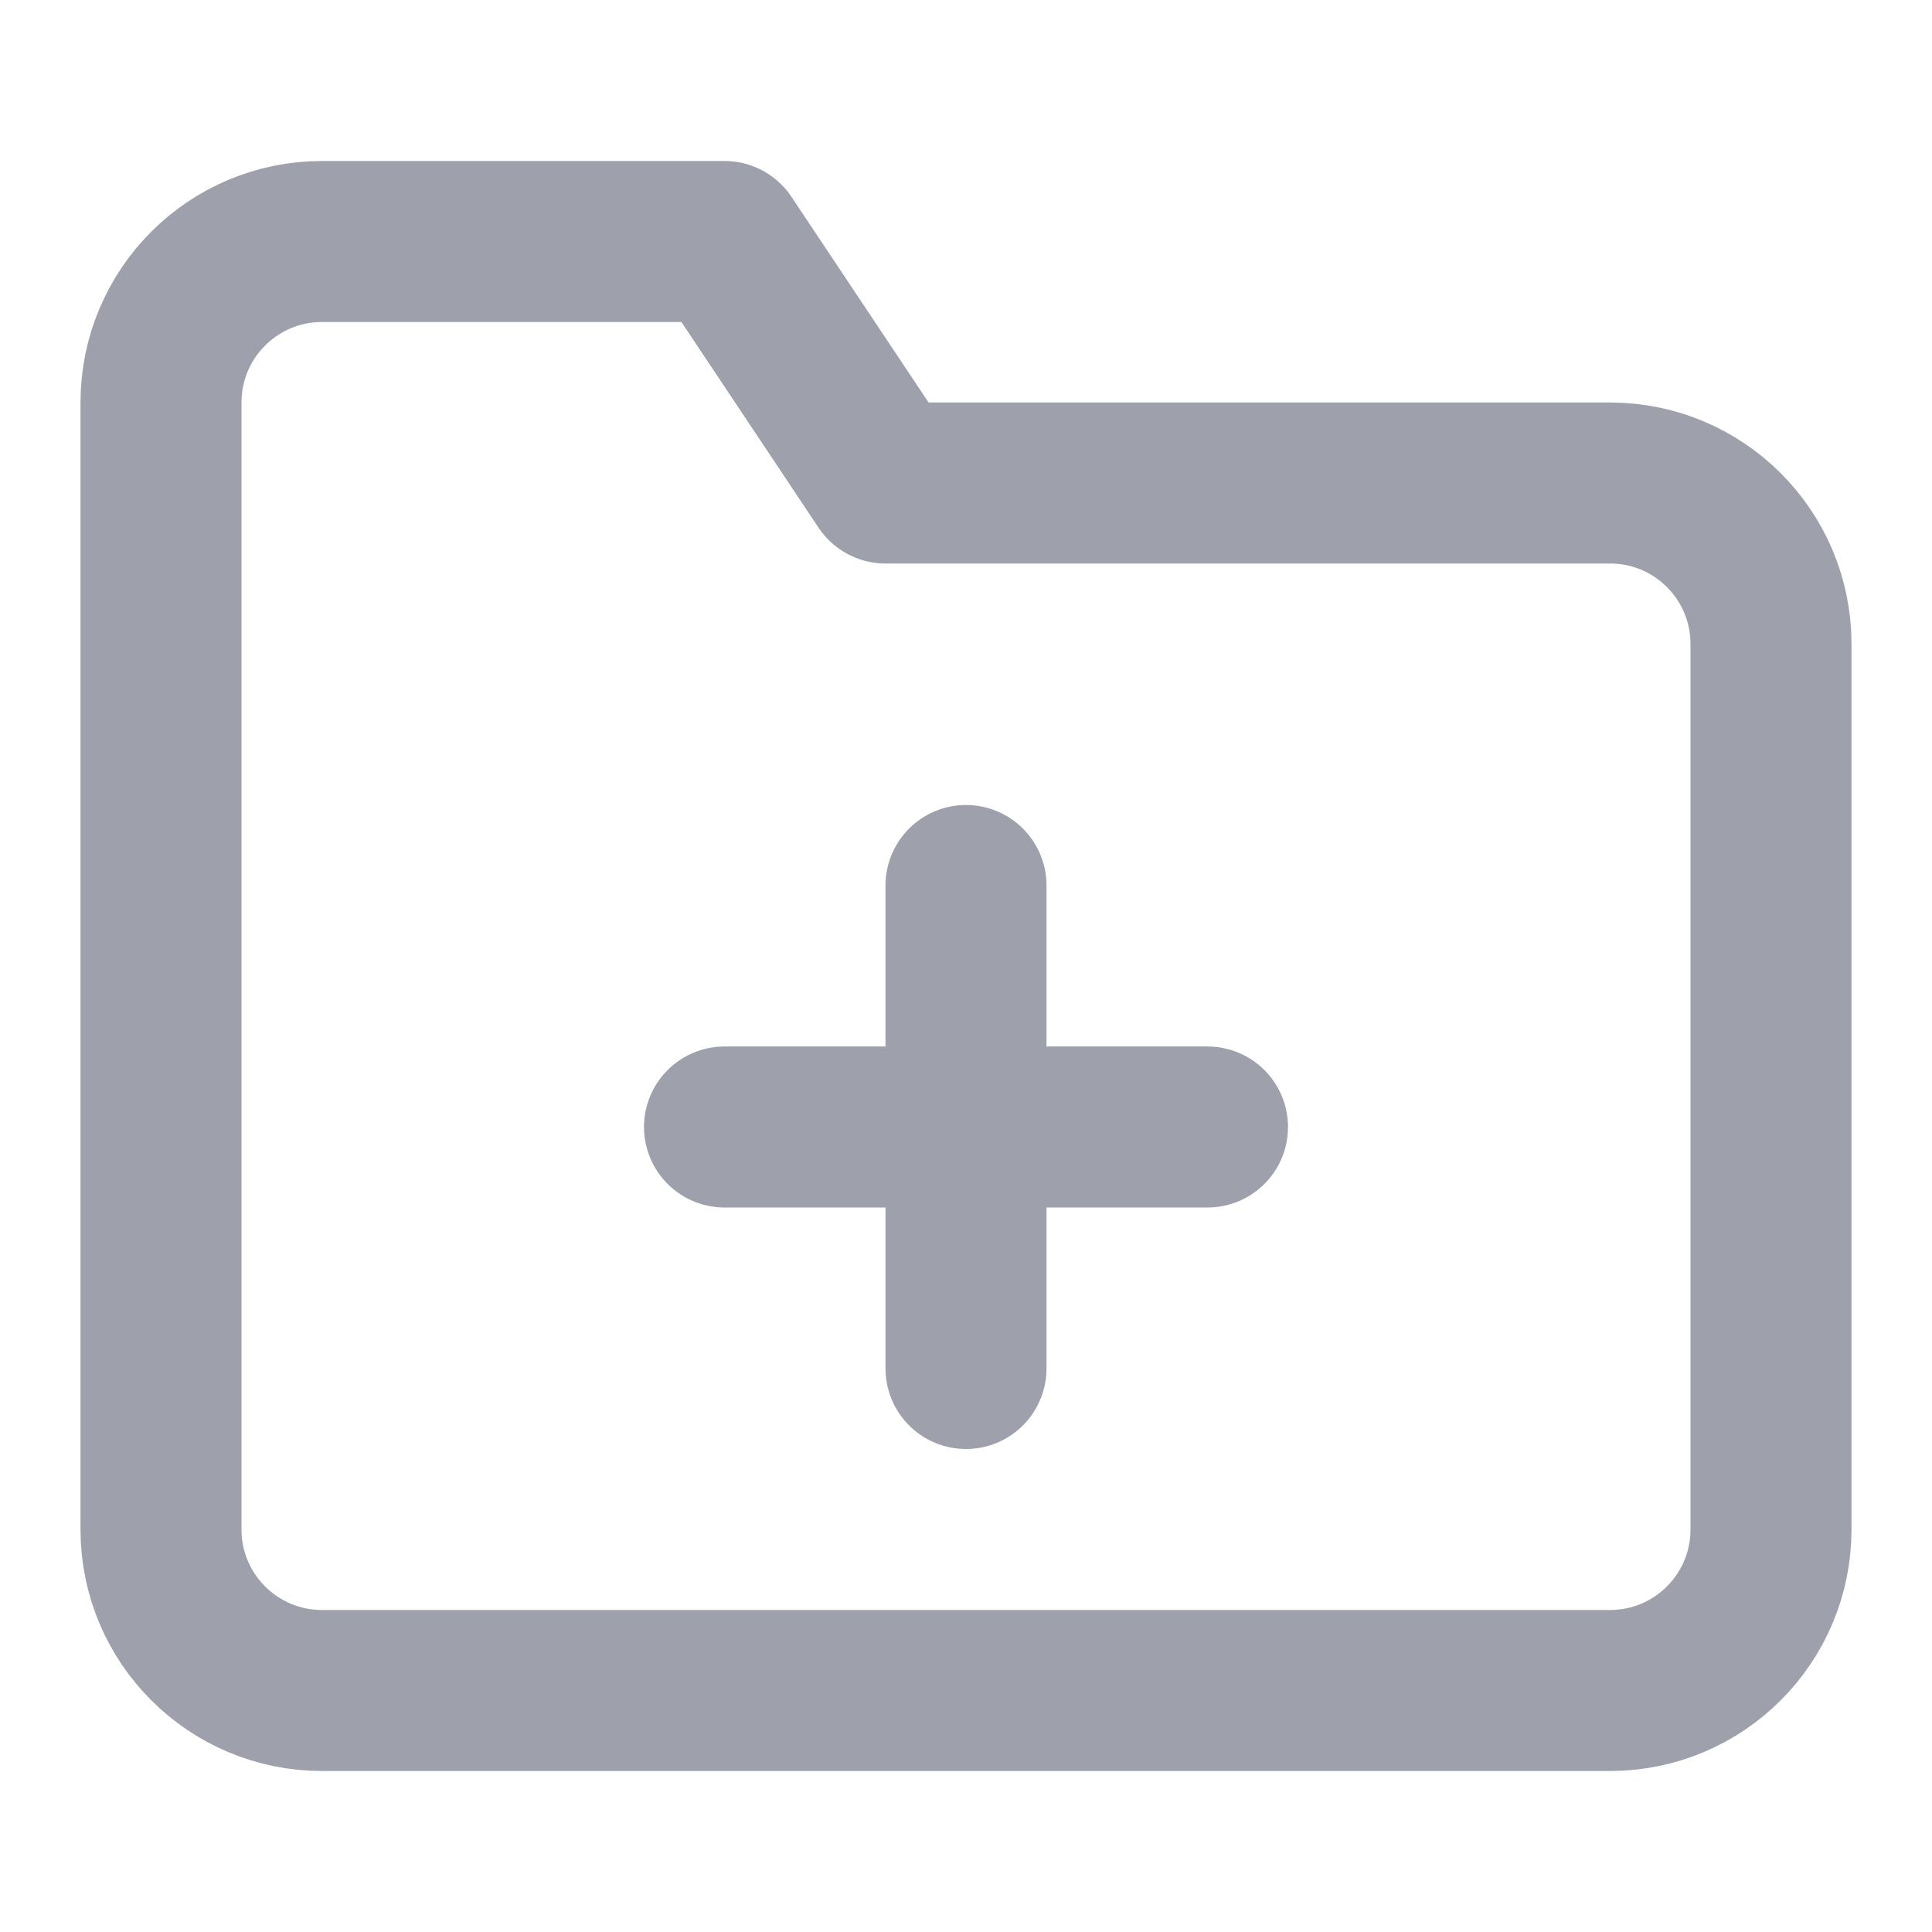
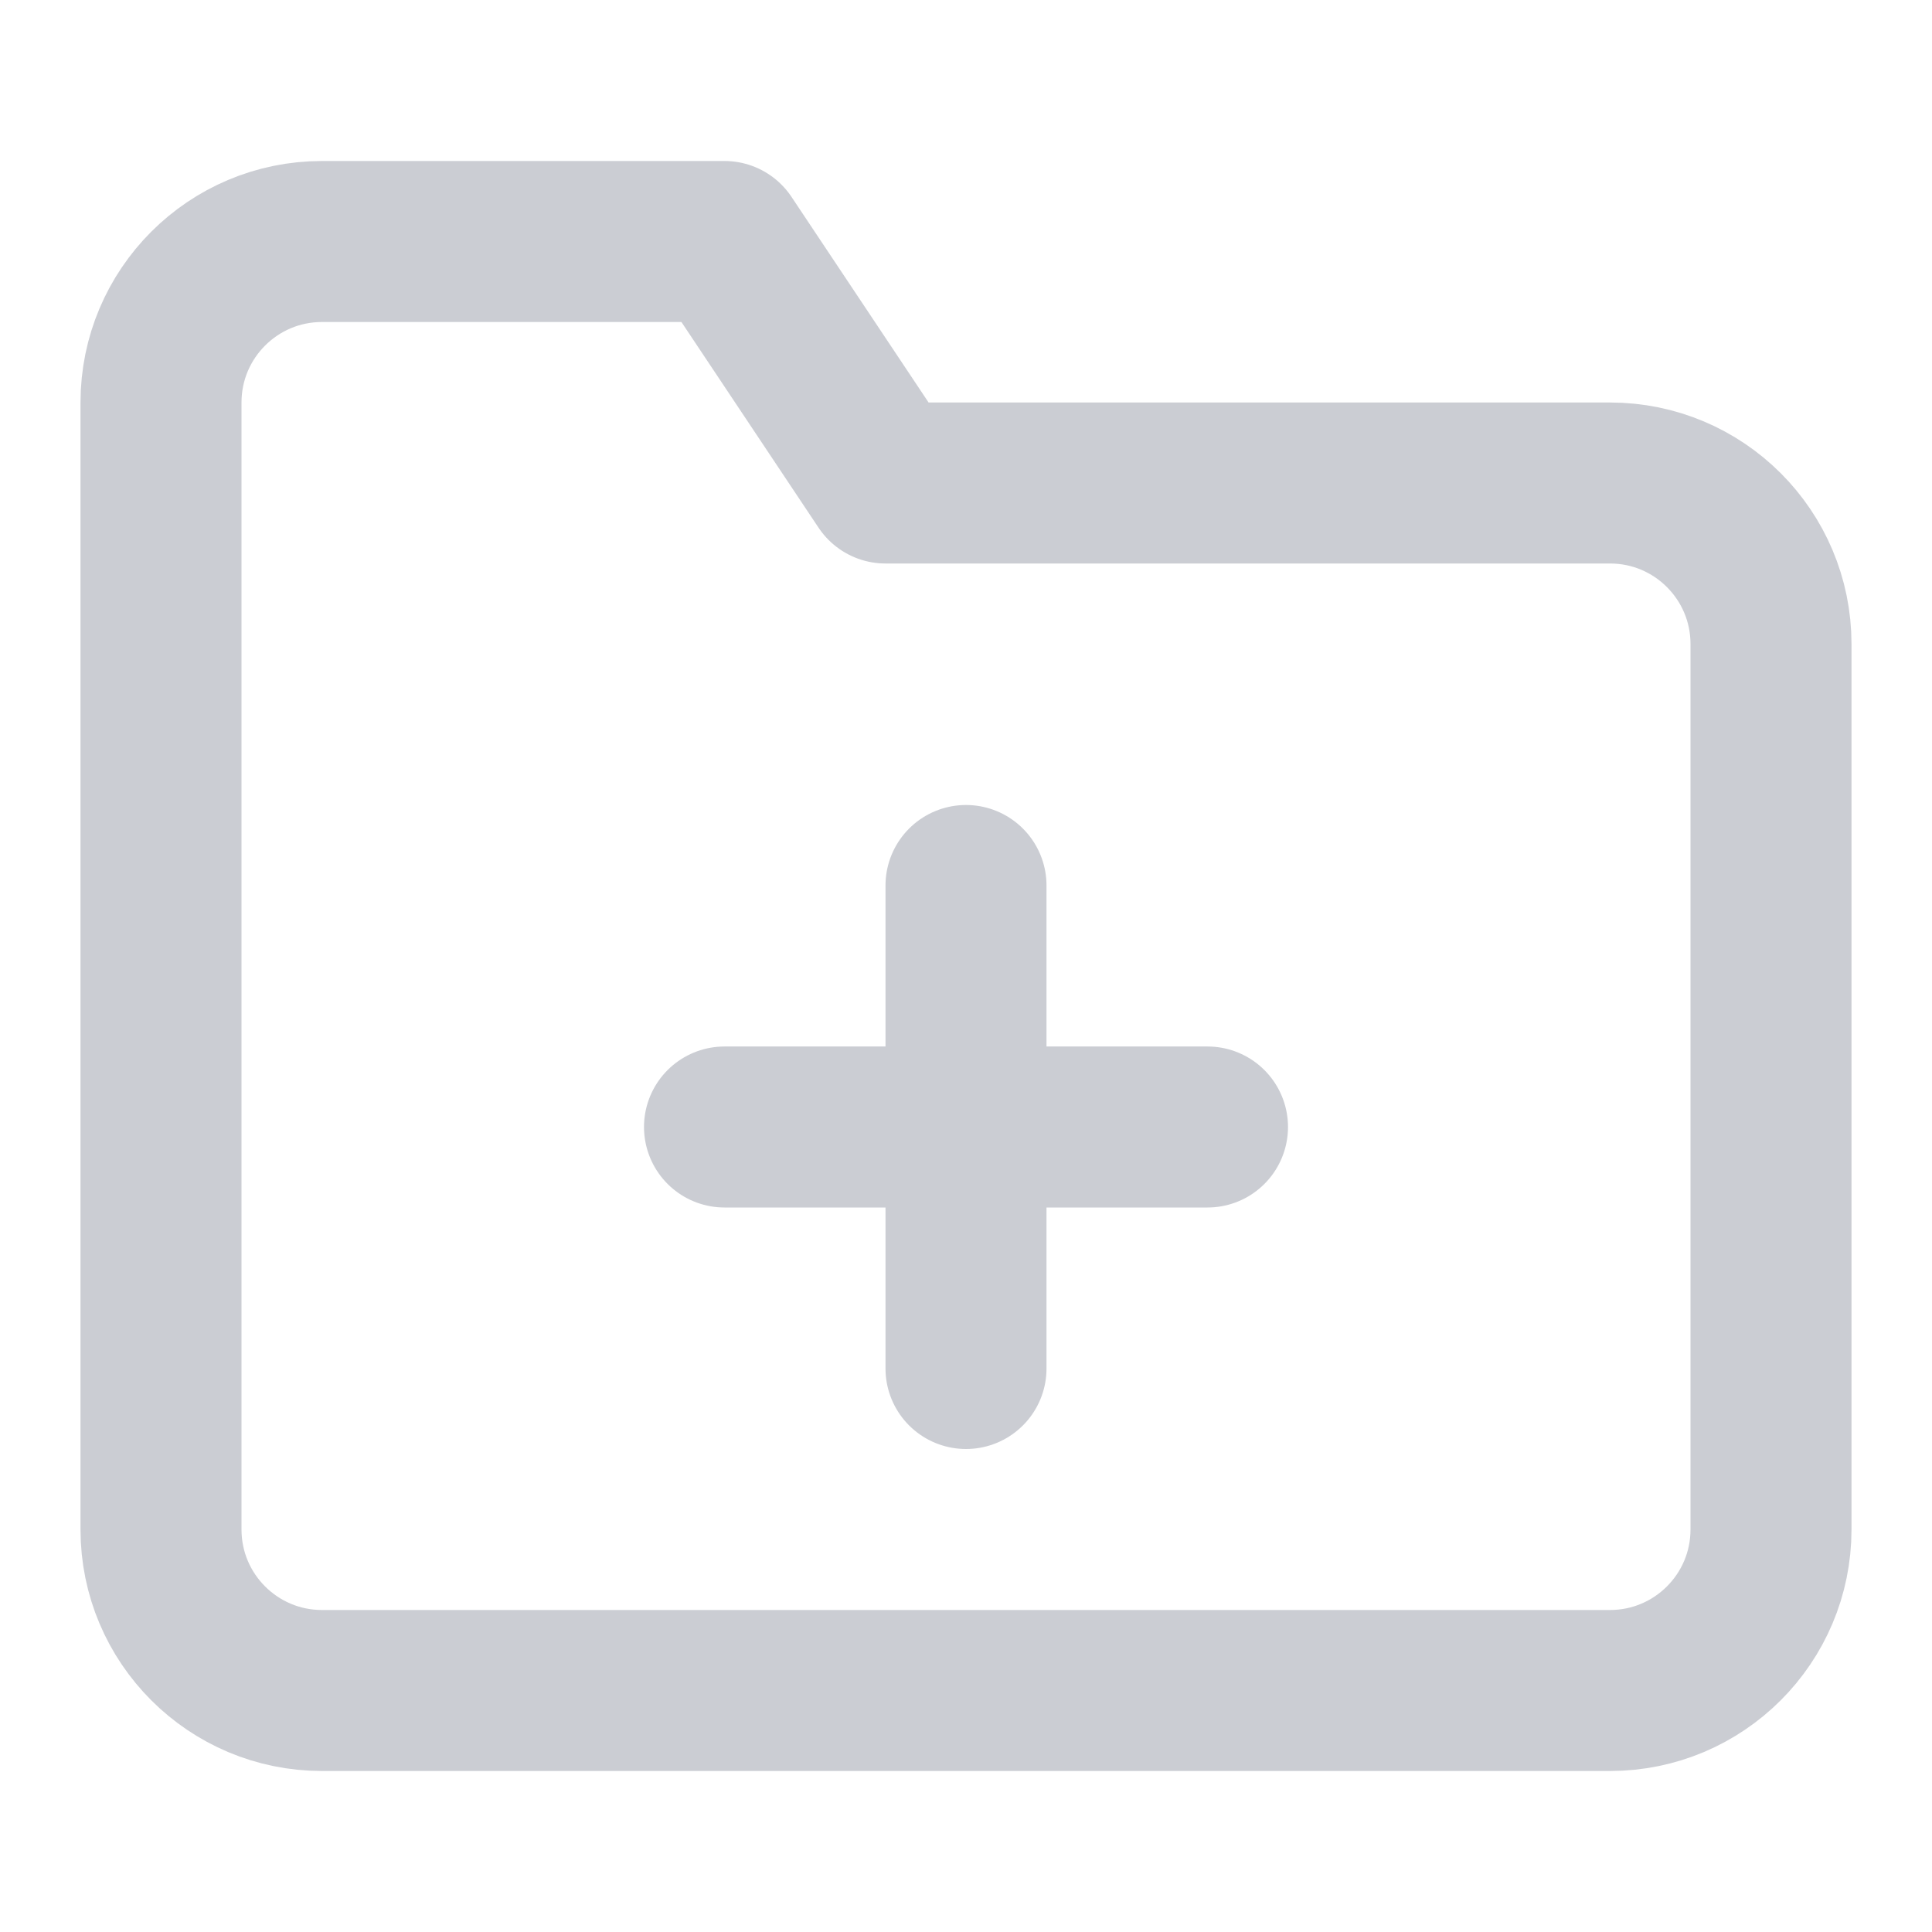
- <svg xmlns="http://www.w3.org/2000/svg" width="16" height="16" viewBox="0 0 24 24" fill="none" stroke="#9ea1ab" stroke-width="2" stroke-linecap="round" stroke-linejoin="round" class="feather feather-folder-plus">
+ <svg xmlns="http://www.w3.org/2000/svg" width="20" height="20" viewBox="0 0 24 24" fill="none" stroke="#cbcdd3" stroke-width="2" stroke-linecap="round" stroke-linejoin="round" class="feather feather-folder-plus">
  <path d="M22 19a2 2 0 0 1-2 2H4a2 2 0 0 1-2-2V5a2 2 0 0 1 2-2h5l2 3h9a2 2 0 0 1 2 2z" />
  <line x1="12" y1="11" x2="12" y2="17" />
  <line x1="9" y1="14" x2="15" y2="14" />
</svg>
